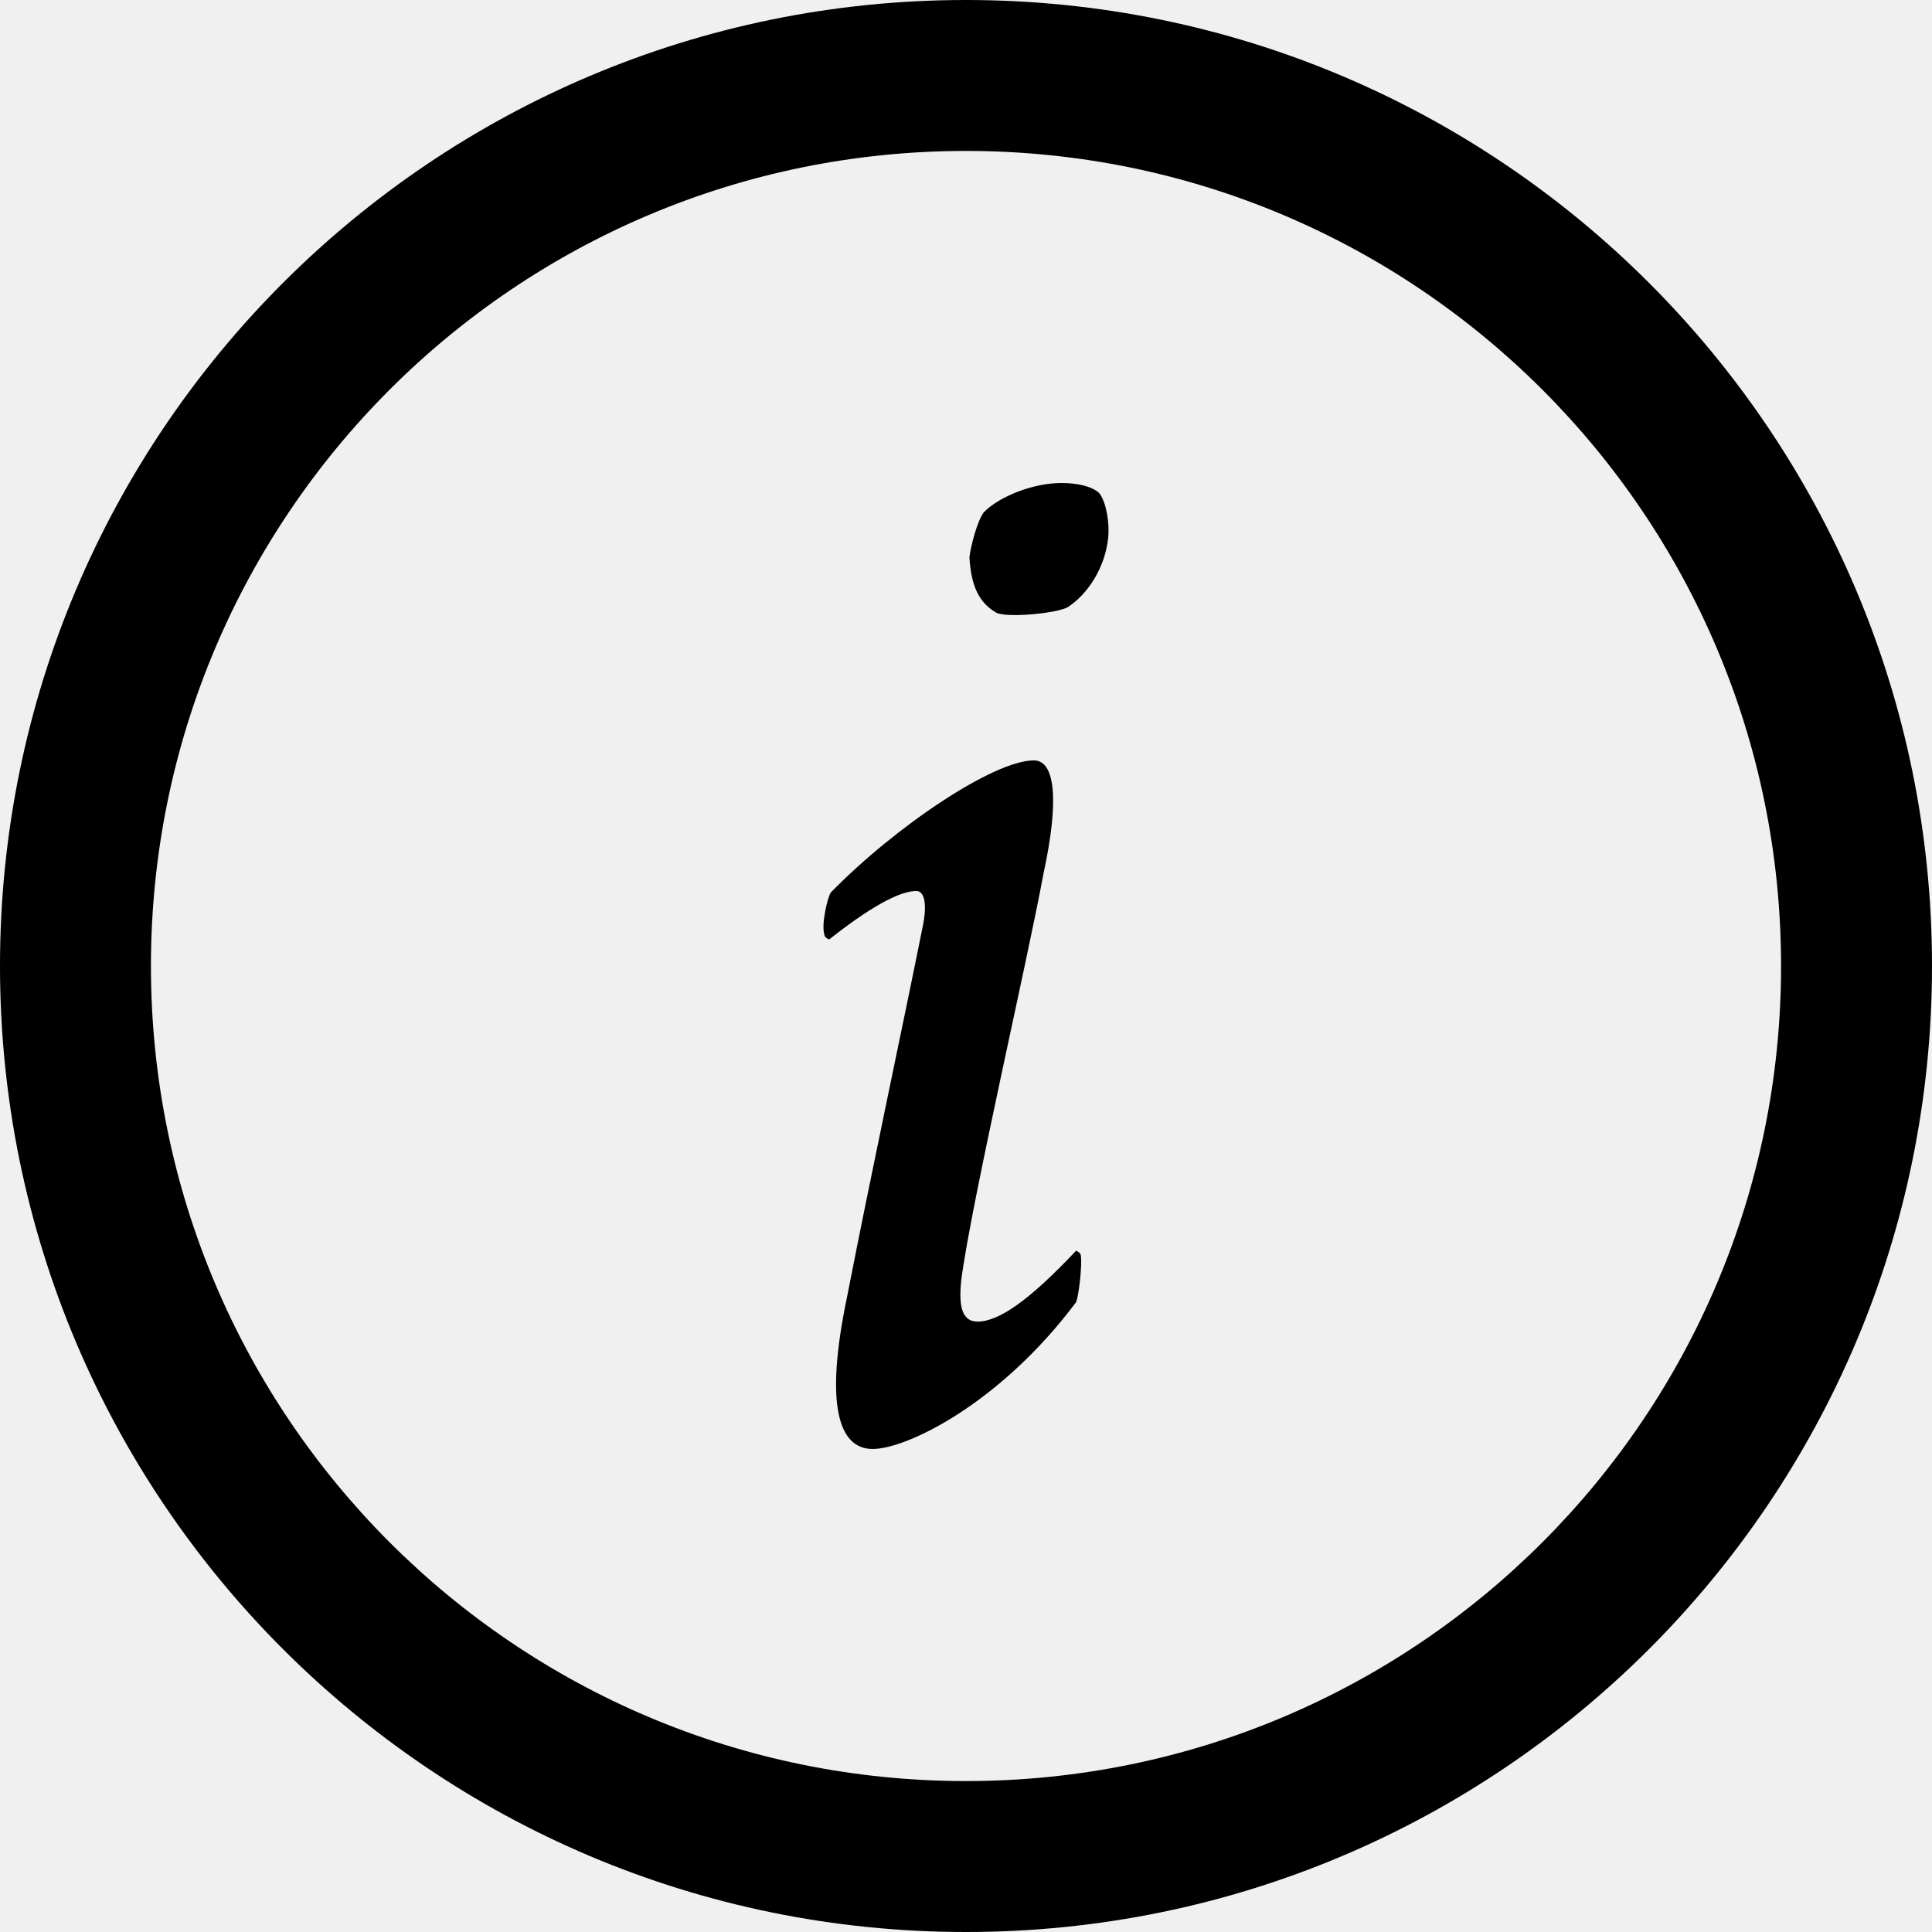
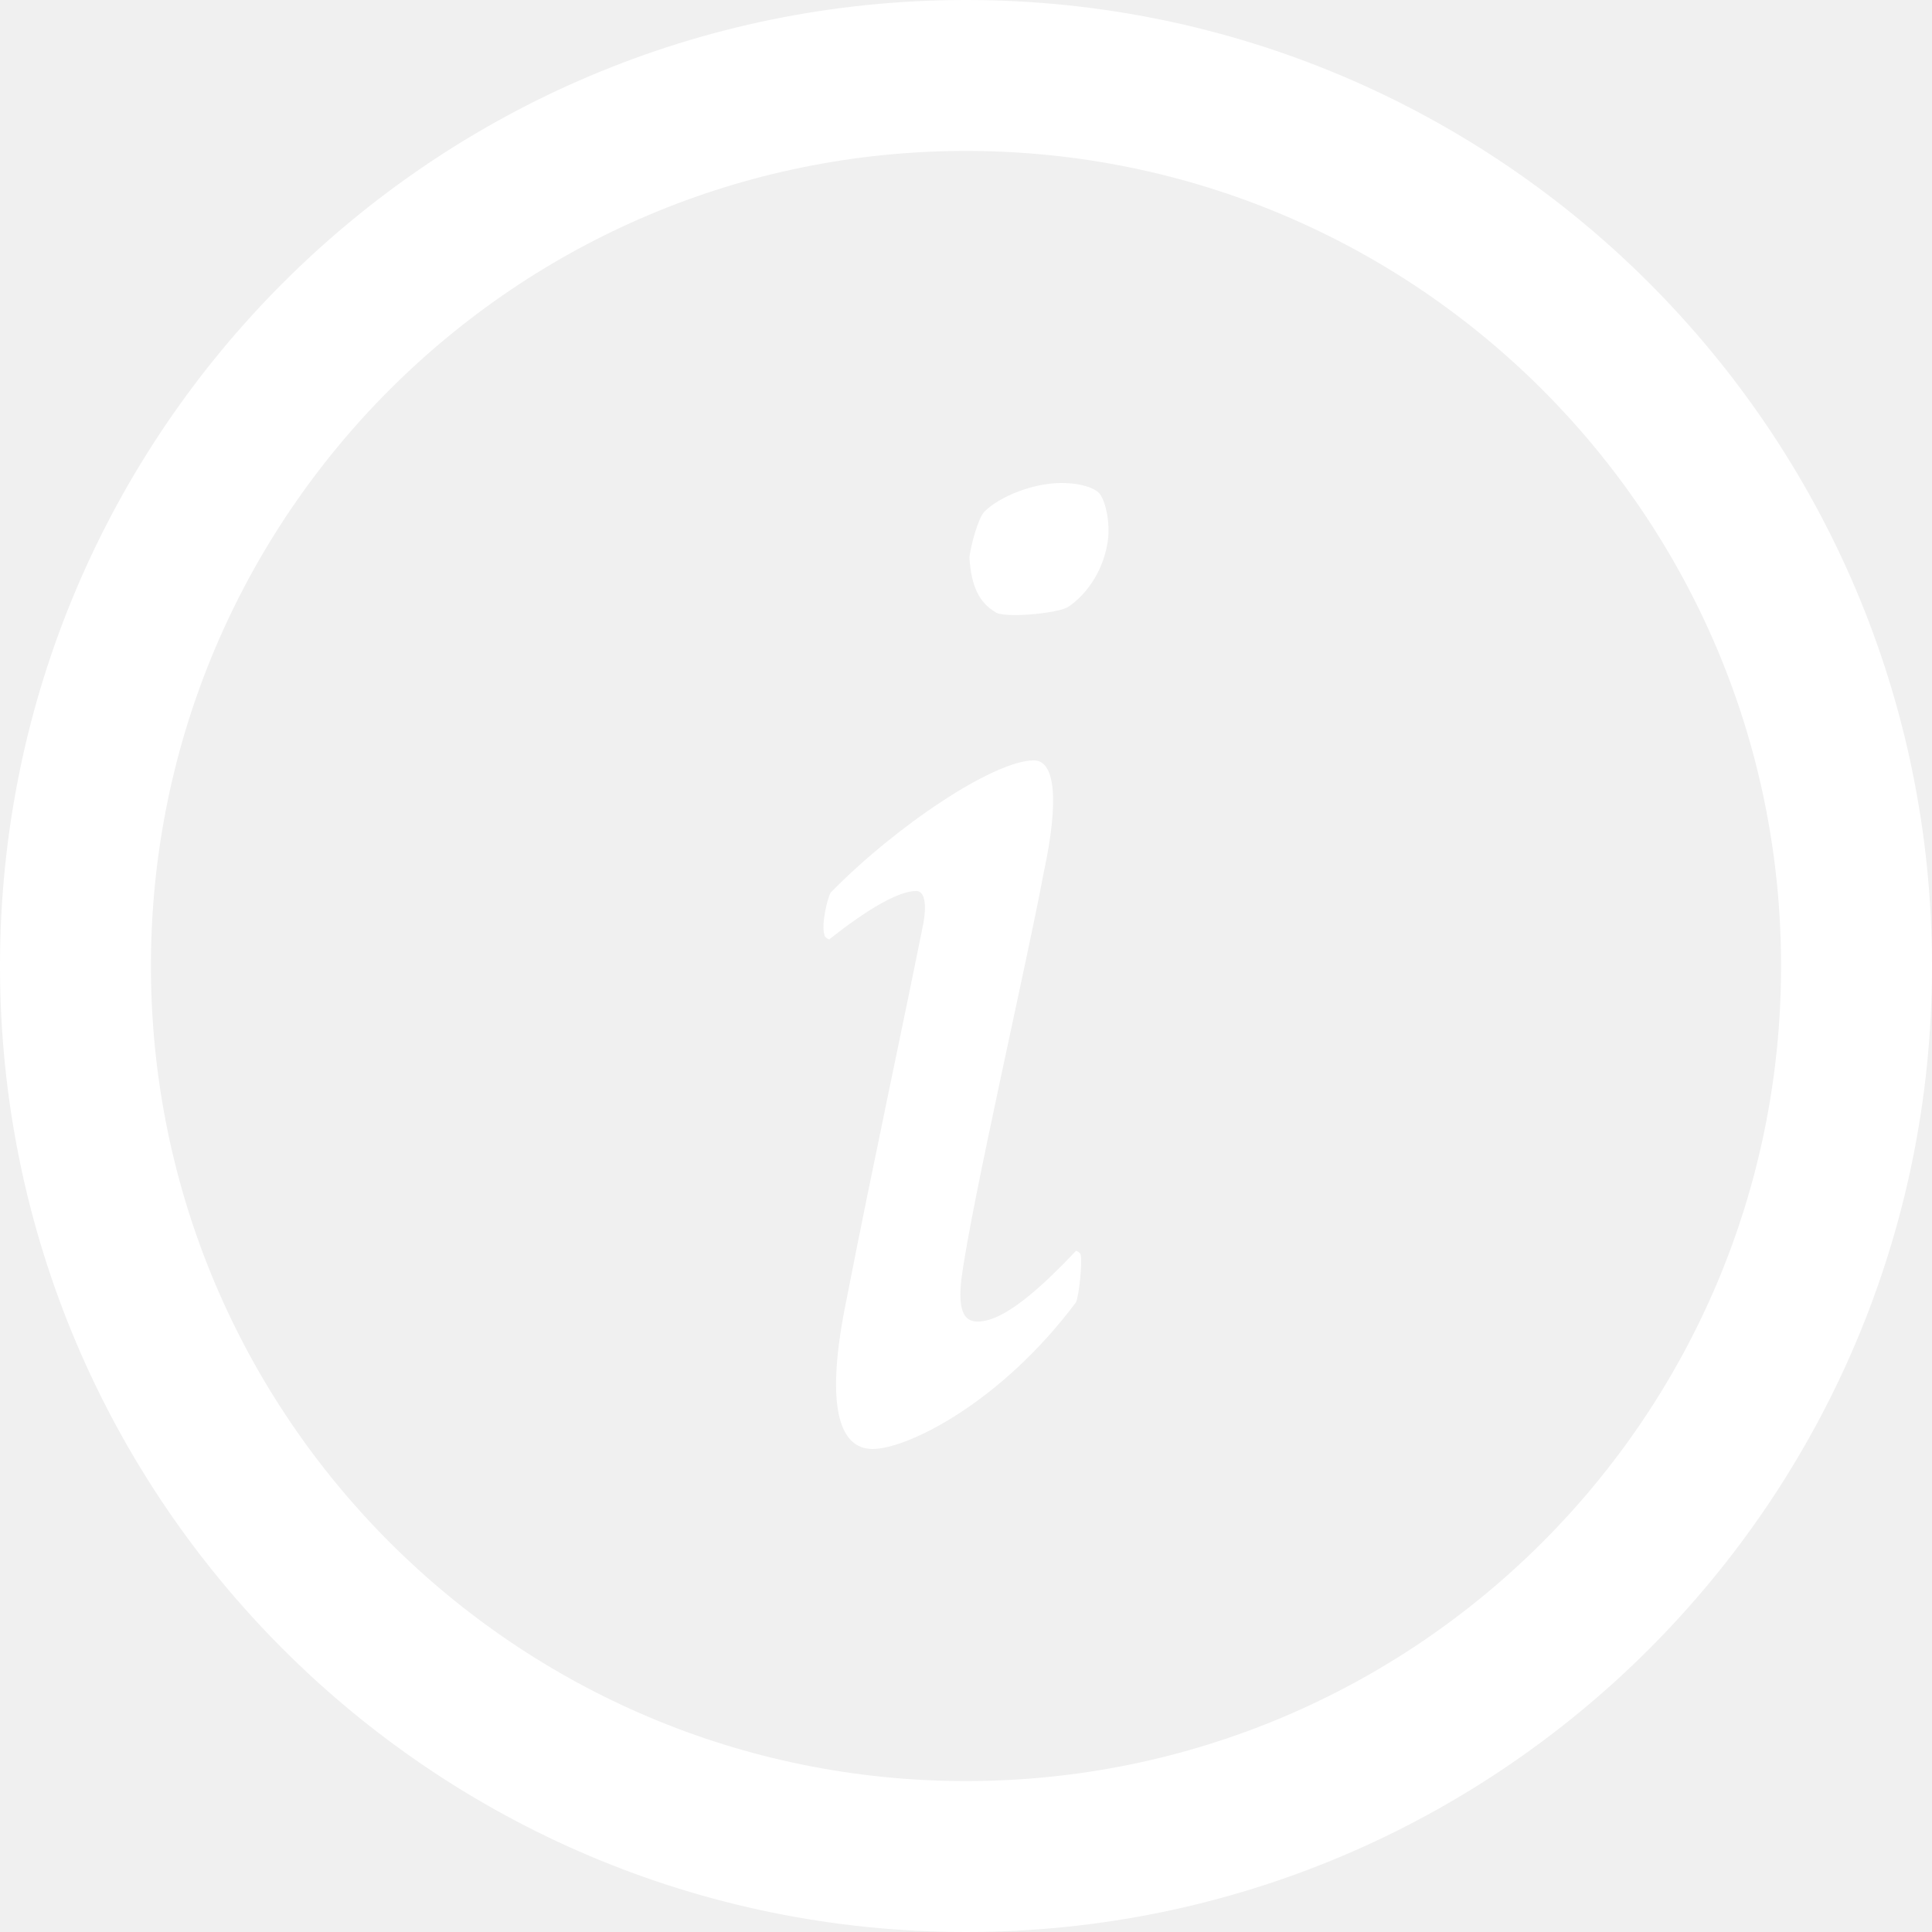
- <svg xmlns="http://www.w3.org/2000/svg" version="1.1" id="Capa_1" x="0px" y="0px" width="512px" height="512px" viewBox="0 0 512 512" style="enable-background:new 0 0 512 512;" xml:space="preserve">
+ <svg xmlns="http://www.w3.org/2000/svg" version="1.1" id="Capa_1" x="0px" y="0px" width="512px" height="512px" viewBox="0 0 512 512" style="enable-background:new 0 0 512 512;" xml:space="preserve" fill="#fff">
  <g>
    <g>
      <path d="M285.172,331.453c-12.453,13.25-20.547,18.781-26.094,18.781c-3.859,0-5.172-3.422-4.312-11.142    c2.593-20.062,17.531-84.578,21.781-107.625c4.266-19.719,3-29.953-2.562-29.953c-10.641,0-36.733,17.516-53.827,35.016    c-0.875,1.344-2.562,8.578-1.688,11.125c0,0.875,1.266,1.312,1.266,1.312c10.266-8.125,18.391-12.844,23.109-12.844    c2.109,0,2.938,3.406,1.688,9.406c-5.125,25.625-13.672,65.405-20.078,98.28c-5.984,28.672-2.172,40.188,6.812,40.188    s33.766-11.983,53.906-38.906c0.812-2.094,1.641-10.188,1.25-12.358C286.422,331.906,285.172,331.453,285.172,331.453z" />
      <path d="M281.281,128c-7.297,0-16.25,3.414-20.516,7.703c-1.688,2.141-3.406,8.539-3.859,11.945    c0.453,7.711,2.578,11.984,6.859,14.562c2.108,1.68,16.219,0.414,19.219-1.312c5.188-3.398,9.828-10.25,10.703-18.375    c0.375-3.82-0.438-8.984-2.142-11.531C290.688,129.719,287.25,128,281.281,128z" />
      <path d="M256,0C114.609,0,0,114.609,0,256c0,141.391,114.609,256,256,256c141.391,0,256-114.609,256-256    C512,114.609,397.391,0,256,0z M256,472c-119.297,0-216-96.703-216-216S136.703,40,256,40s216,96.703,216,216S375.297,472,256,472    z" />
    </g>
  </g>
  <g>
</g>
  <g>
</g>
  <g>
</g>
  <g>
</g>
  <g>
</g>
  <g>
</g>
  <g>
</g>
  <g>
</g>
  <g>
</g>
  <g>
</g>
  <g>
</g>
  <g>
</g>
  <g>
</g>
  <g>
</g>
  <g>
</g>
</svg>
